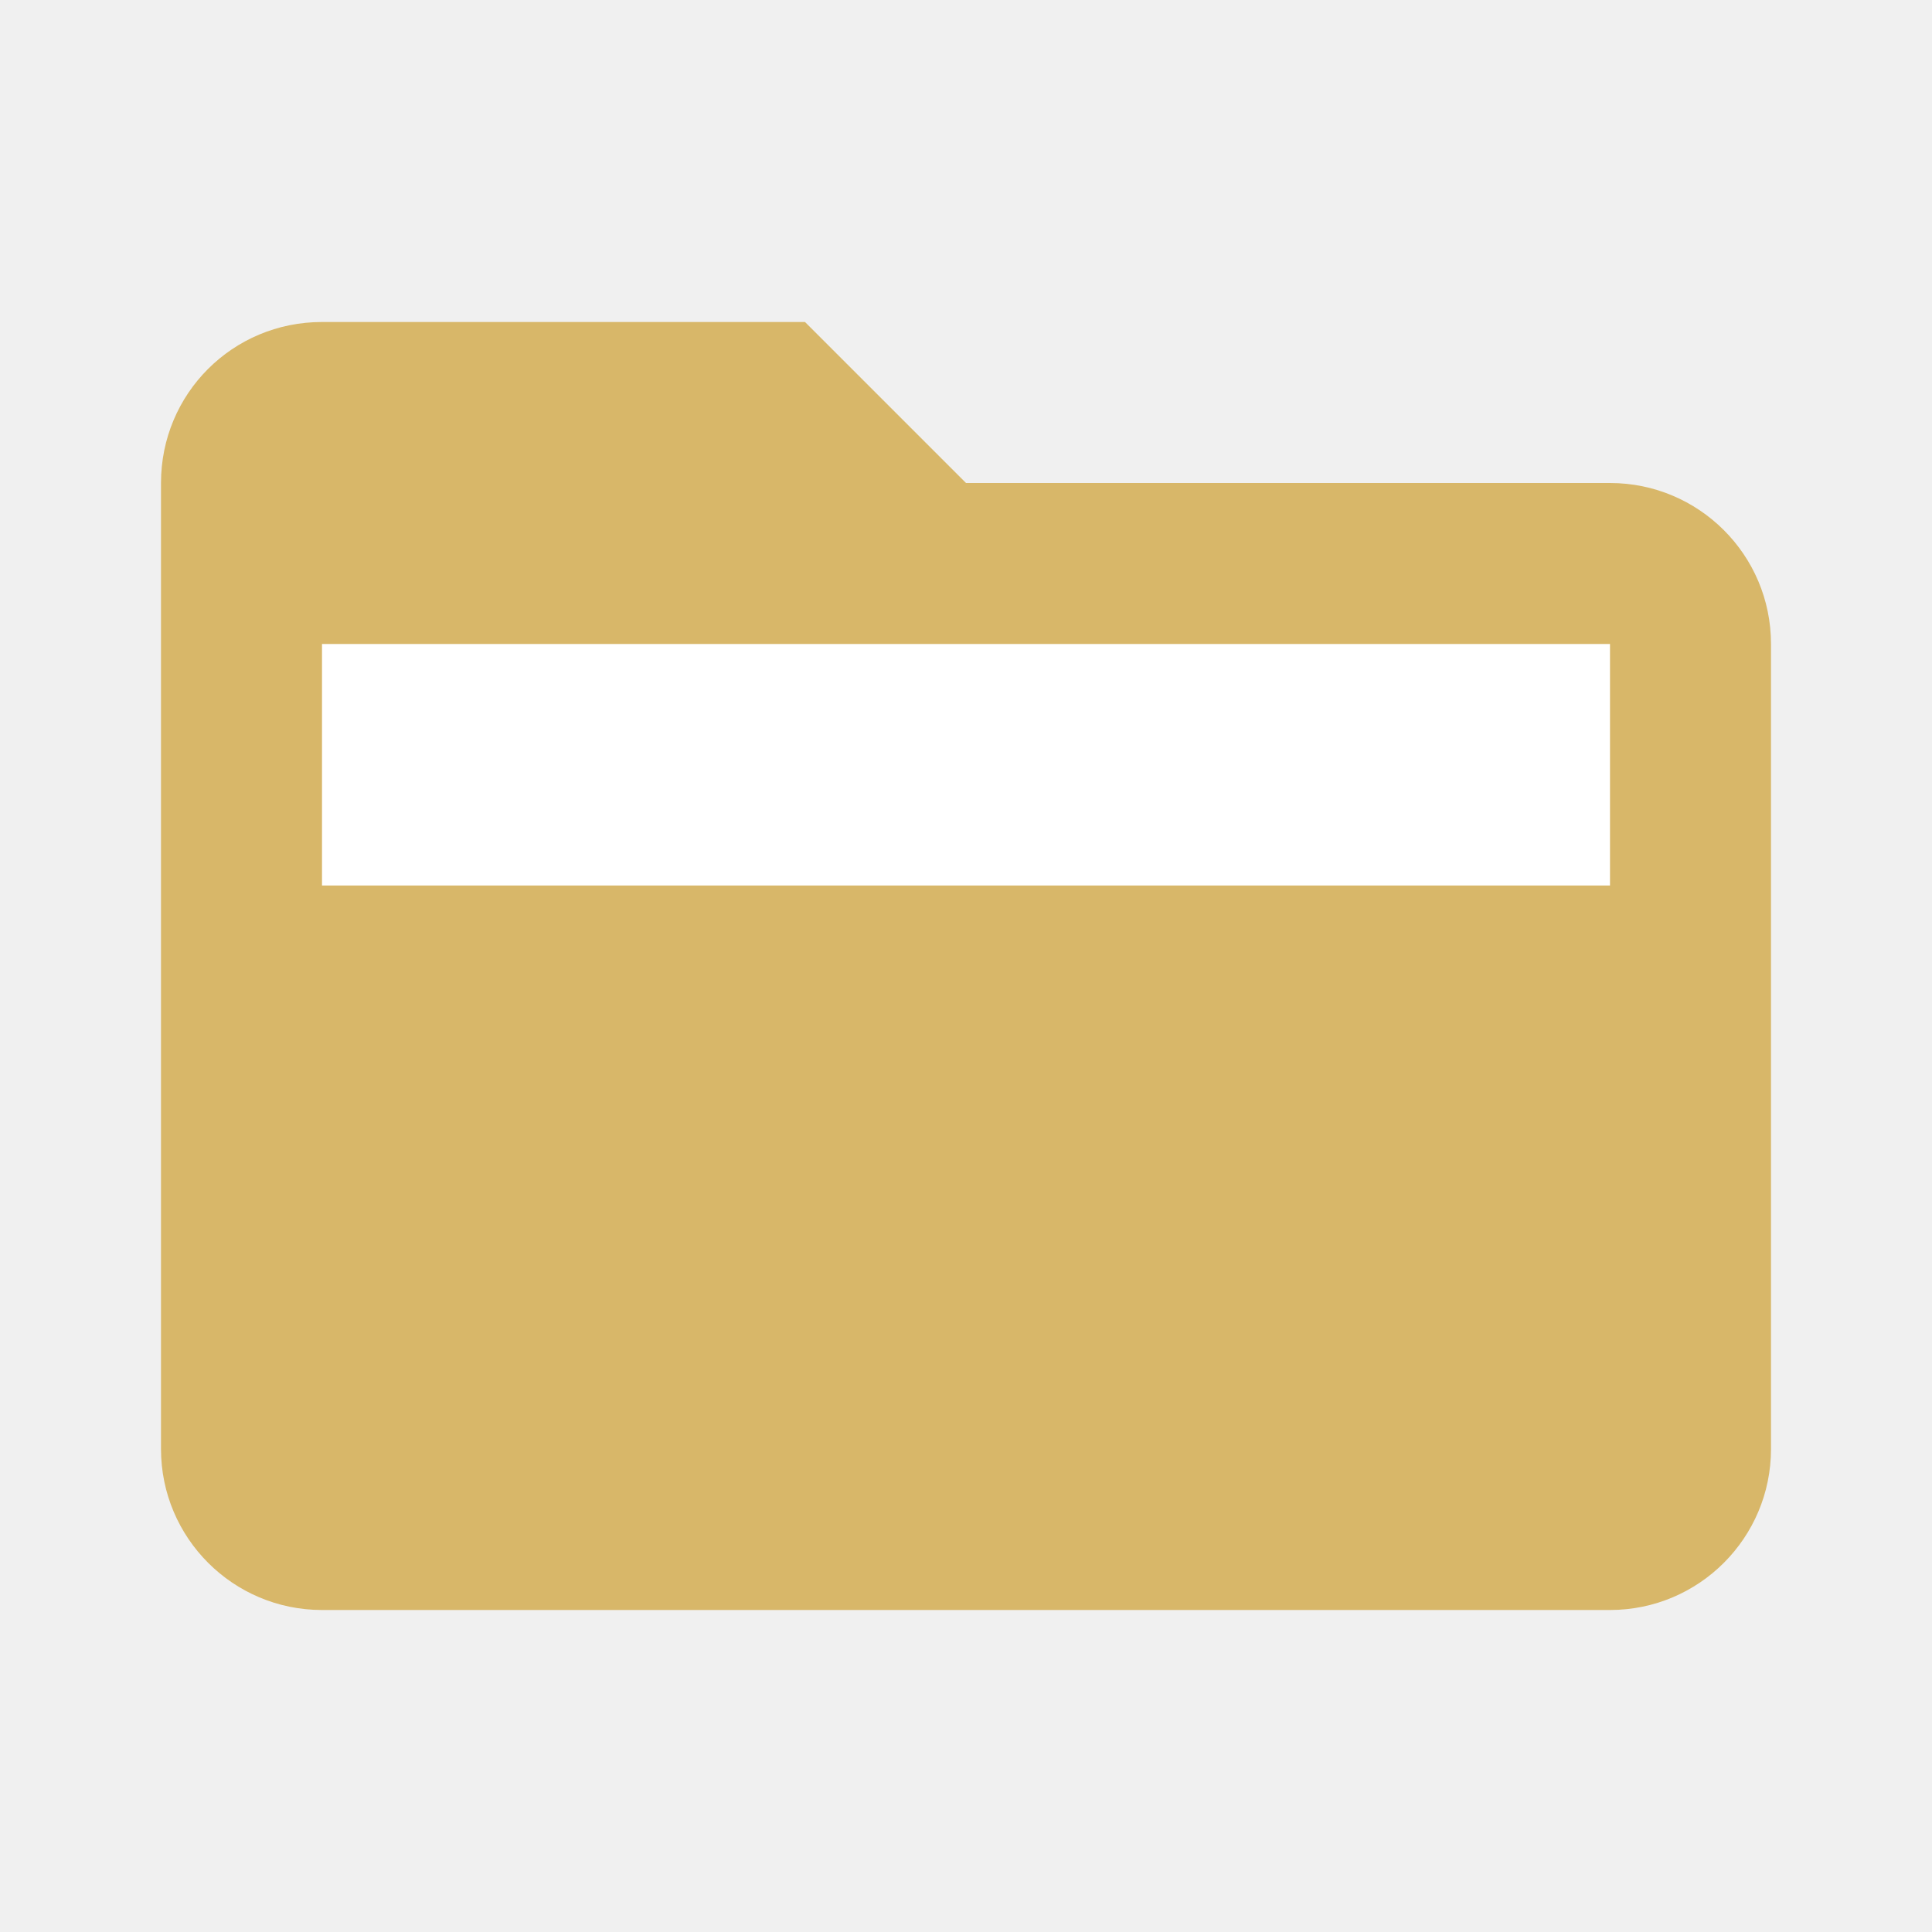
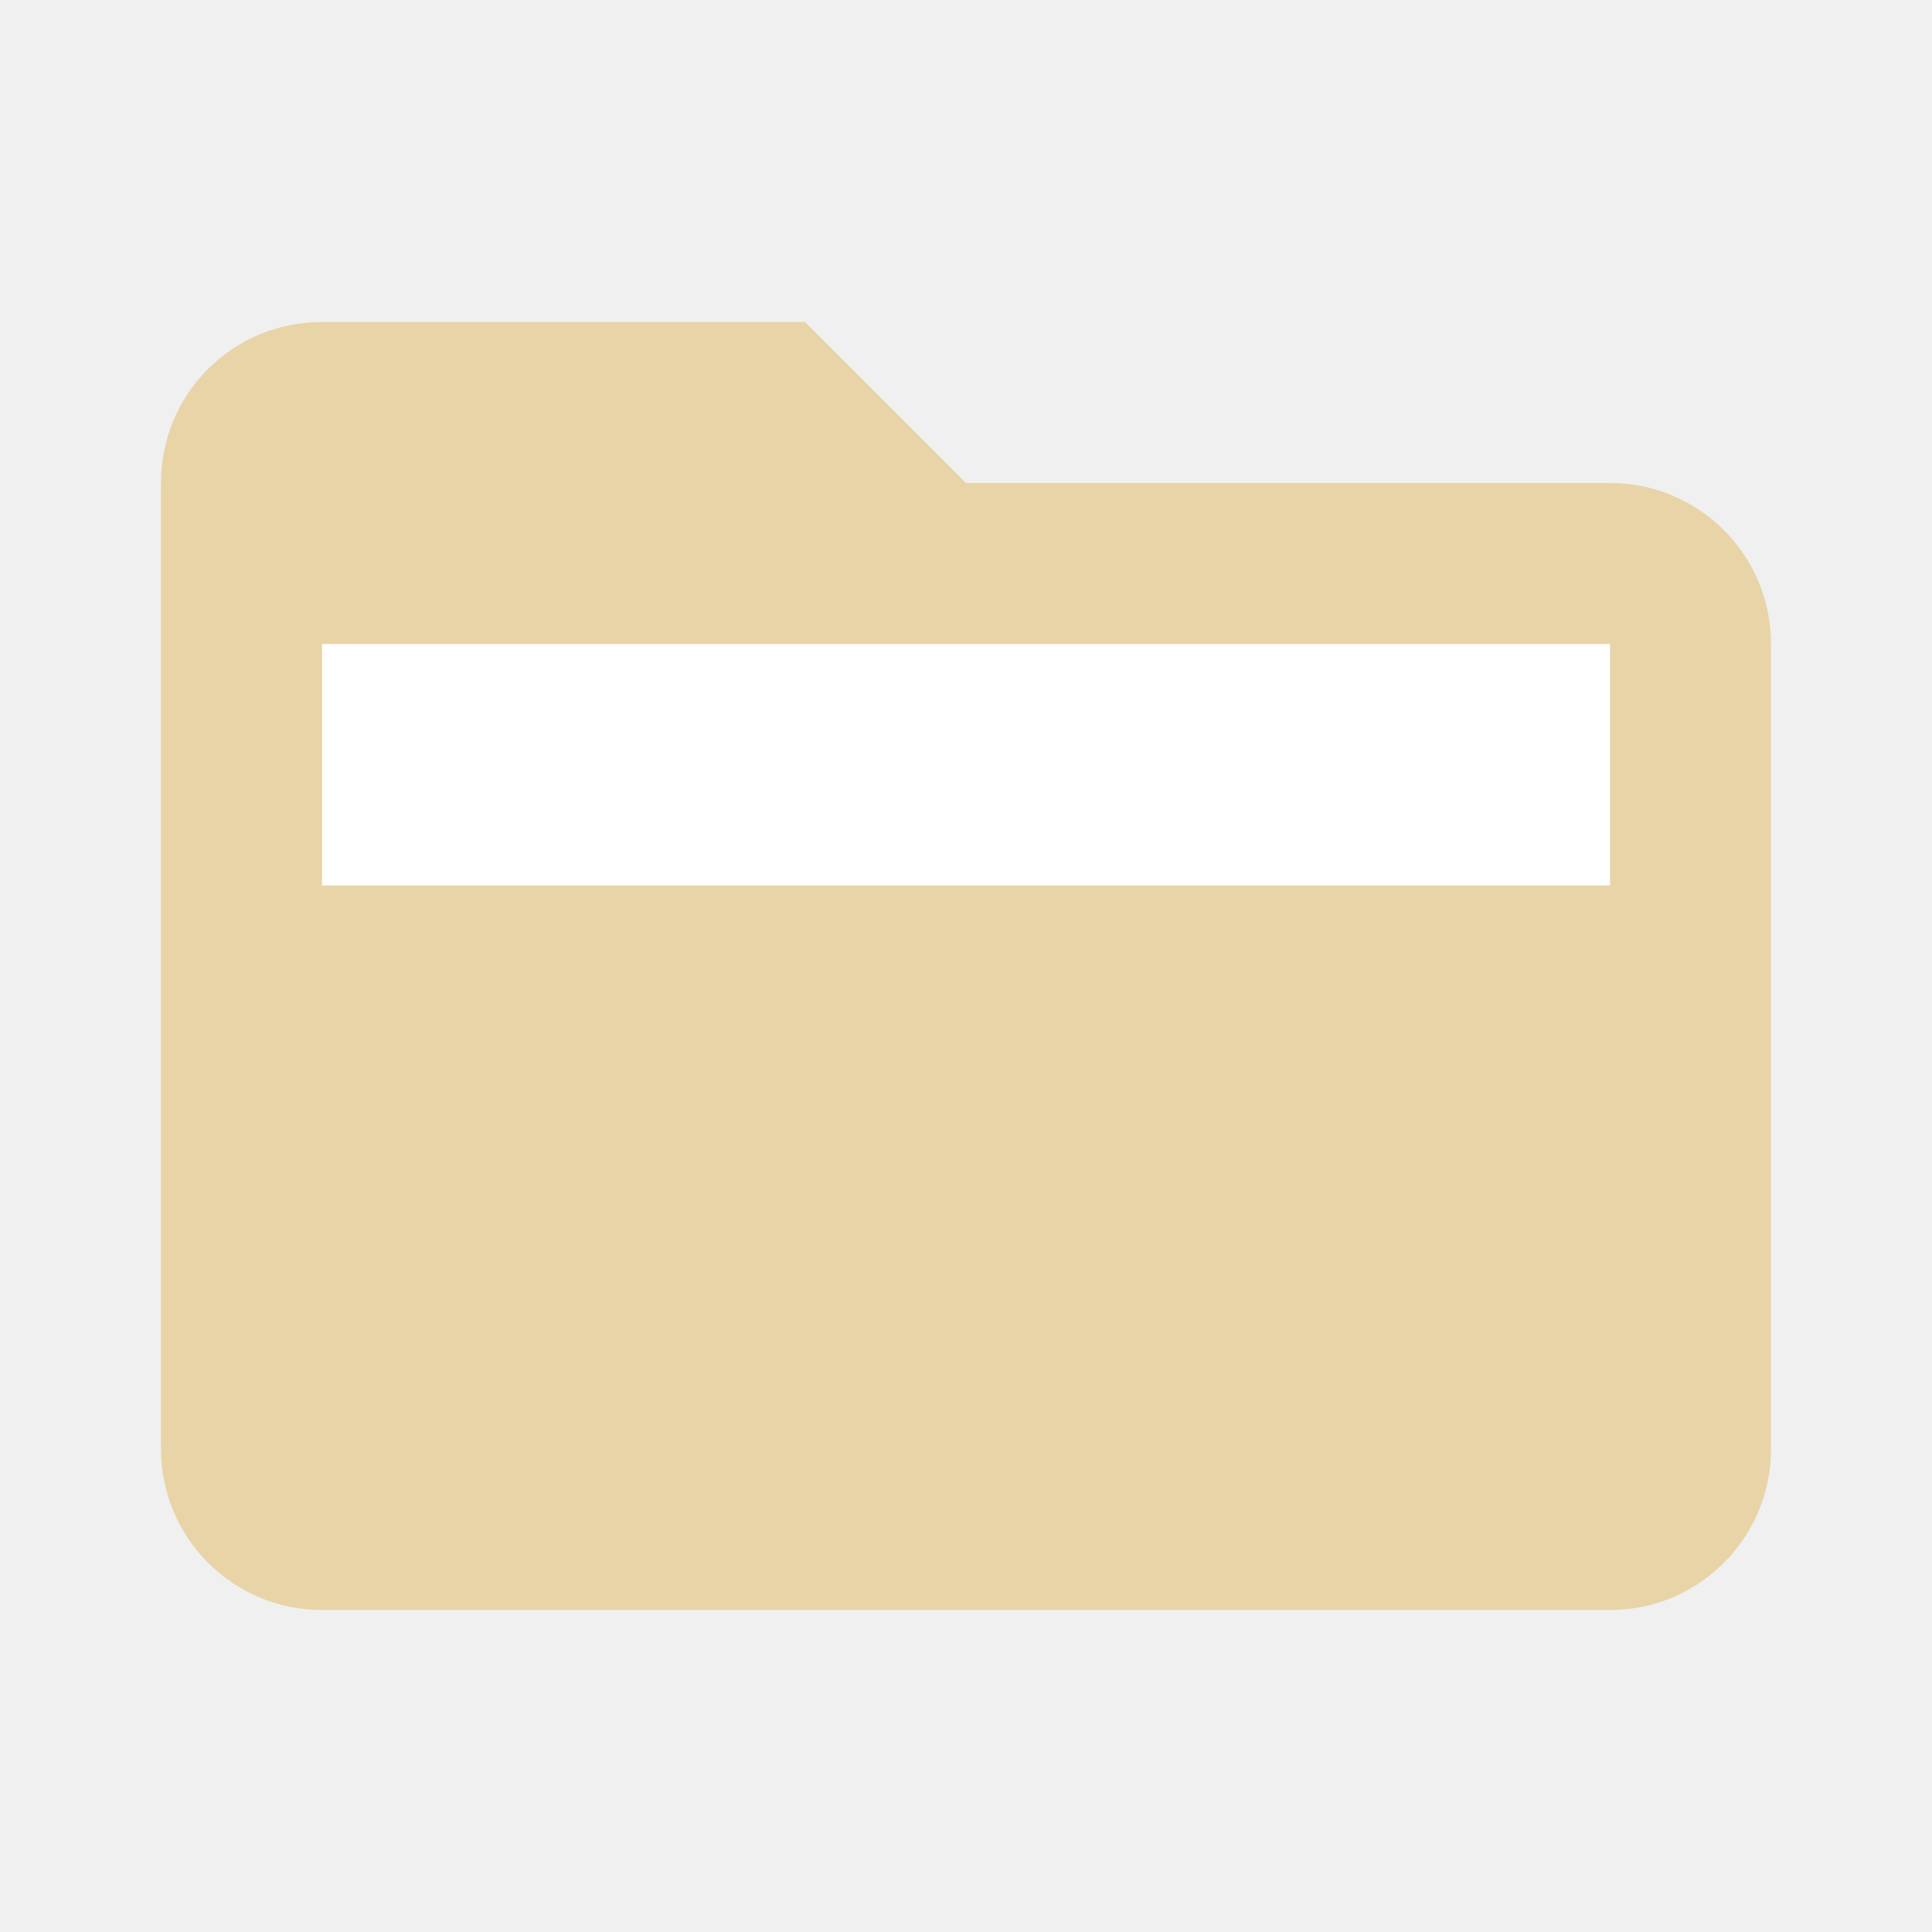
<svg xmlns="http://www.w3.org/2000/svg" clip-rule="evenodd" fill-rule="evenodd" stroke-linejoin="round" stroke-miterlimit="1.414" version="1.1" viewBox="0 0 24 24" width="16px" height="16px">
-   <path d="M10,4H4C2.89,4 2,4.89 2,6V18A2,2 0 0,0 4,20H20A2,2 0 0,0 22,18V8C22,6.89 21.1,6 20,6H12L10,4Z" fill="#d8b769" fill-rule="nonzero" data-folderColor="Amplication" />
+   <path d="M10,4H4C2.89,4 2,4.89 2,6V18A2,2 0 0,0 4,20H20A2,2 0 0,0 22,18V8C22,6.89 21.1,6 20,6H12L10,4Z" fill="#e8d4a6" fill-rule="nonzero" data-folderColor="Amplication" />
  <path d="M4,8H20V11H4Z" fill="#ffffff" fill-rule="nonzero" data-folderColor="AmplicationOpen" />
</svg>
